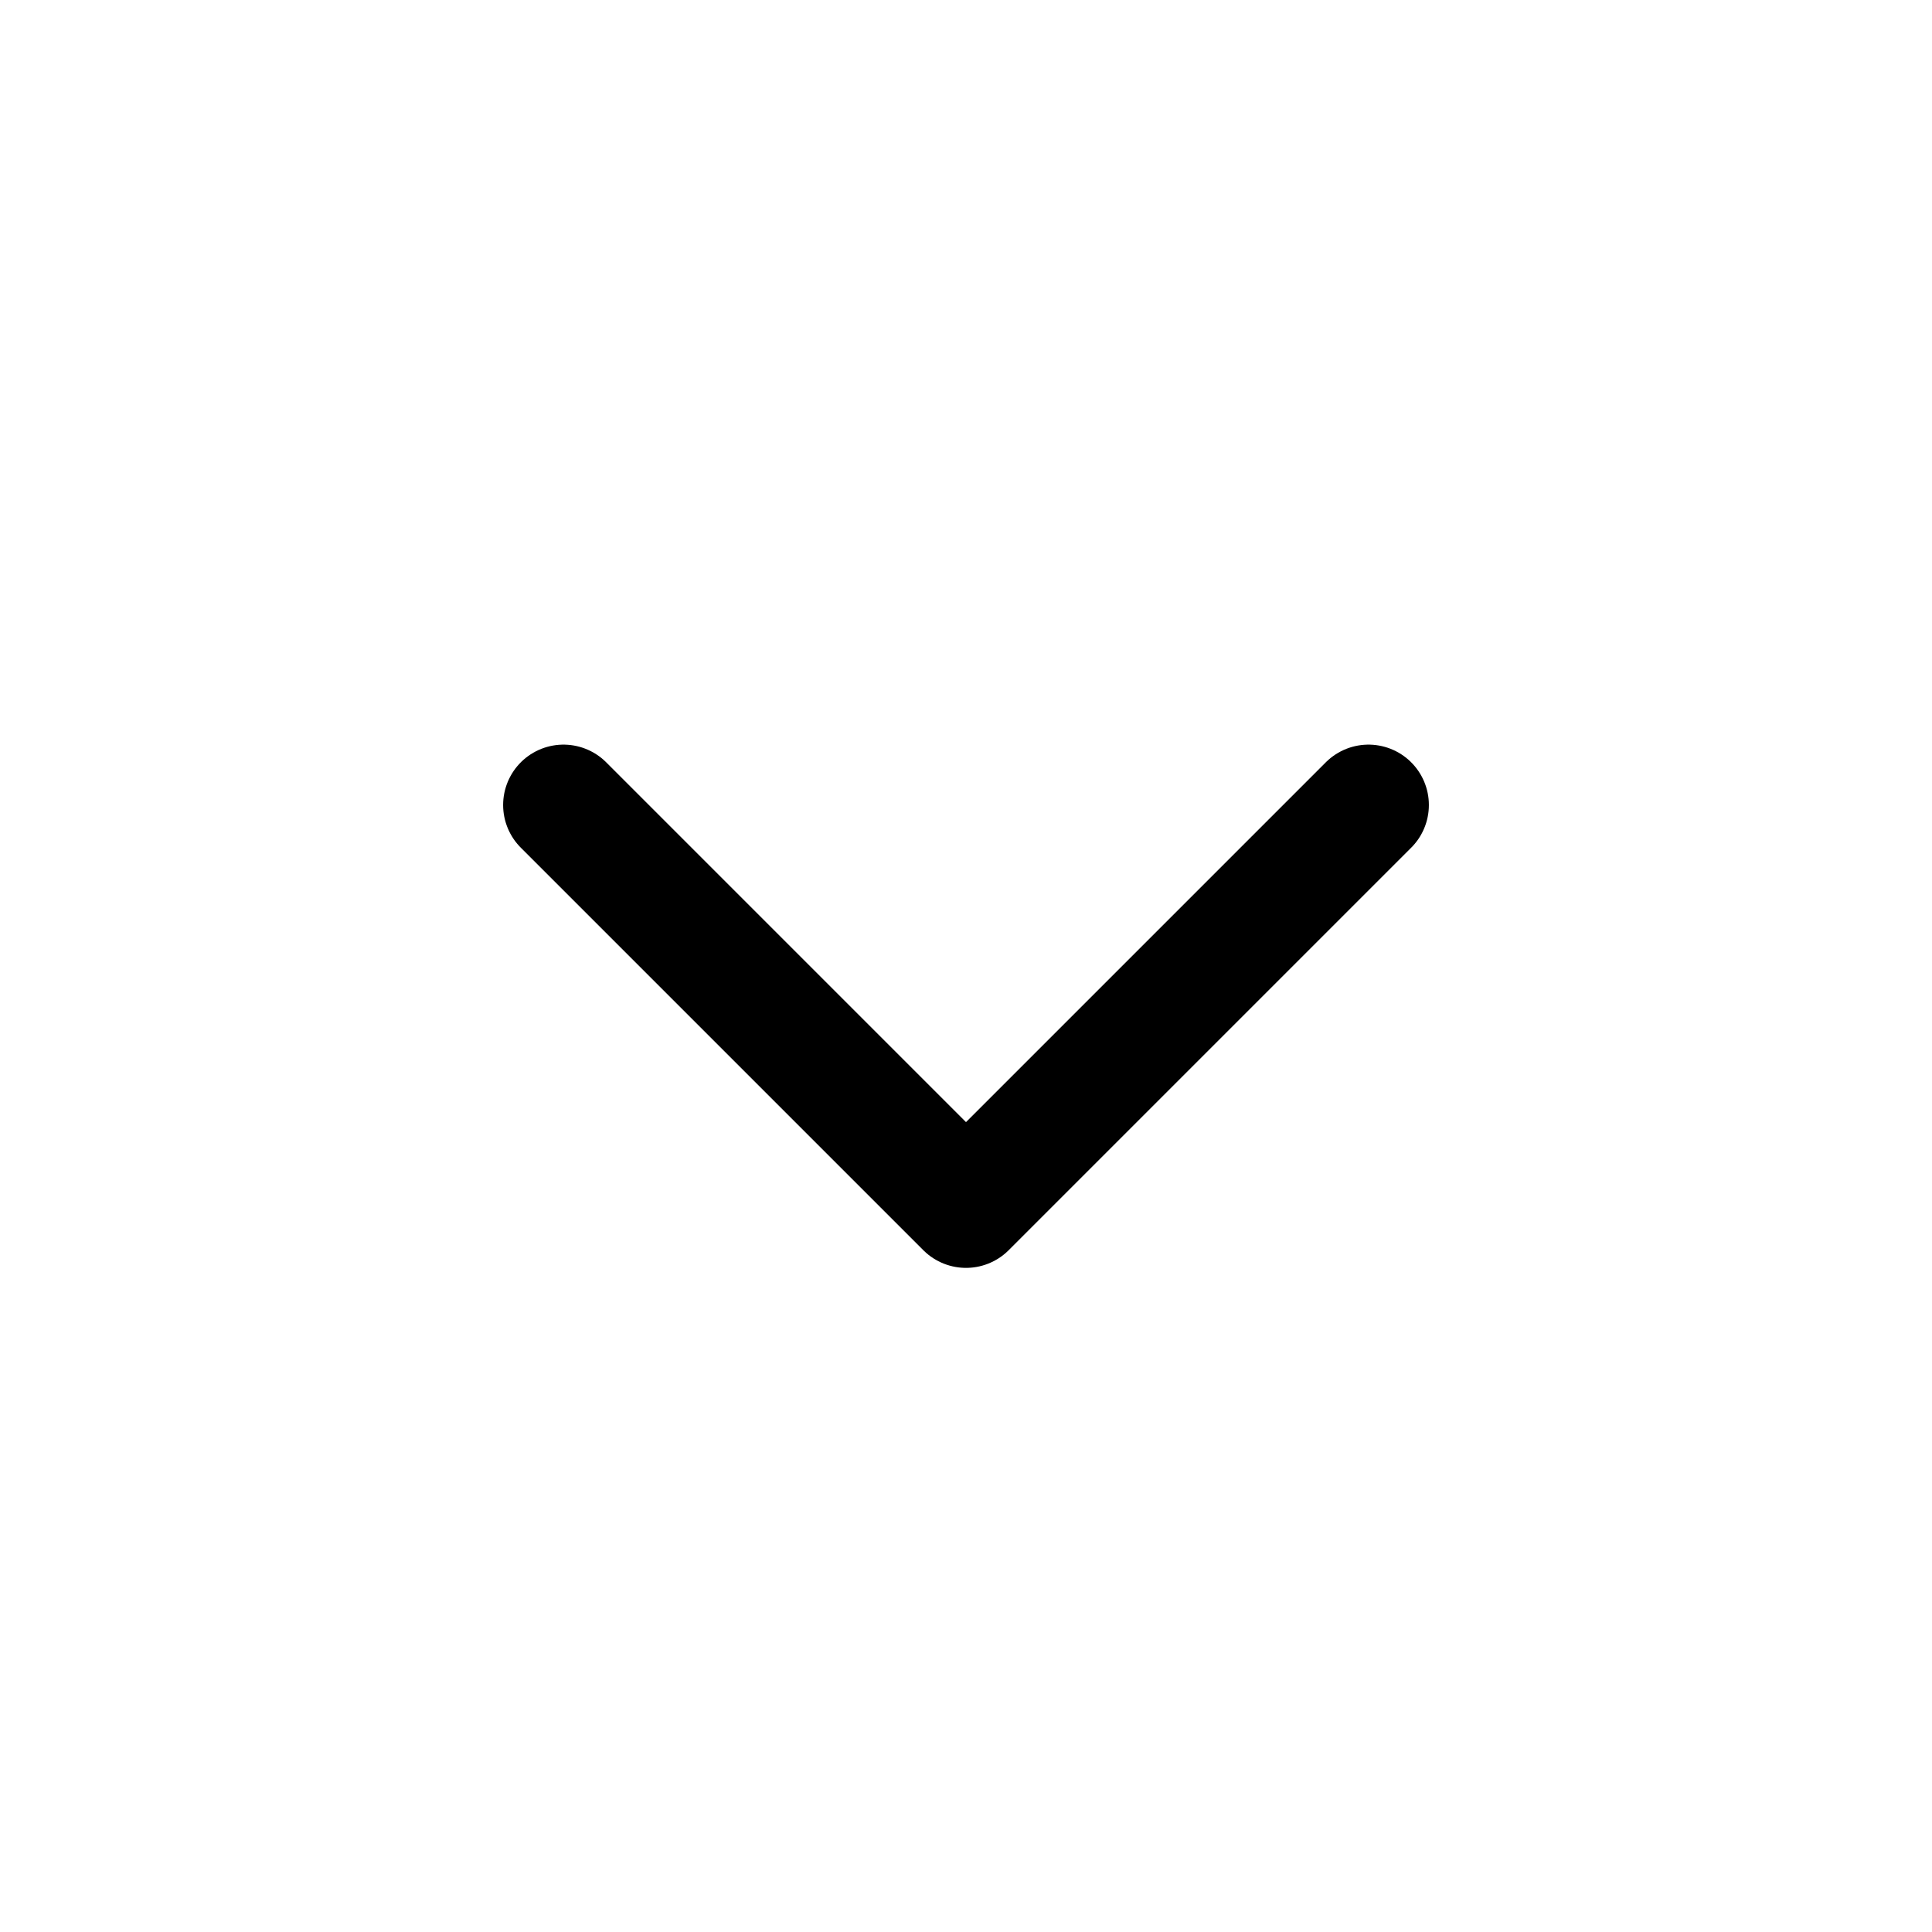
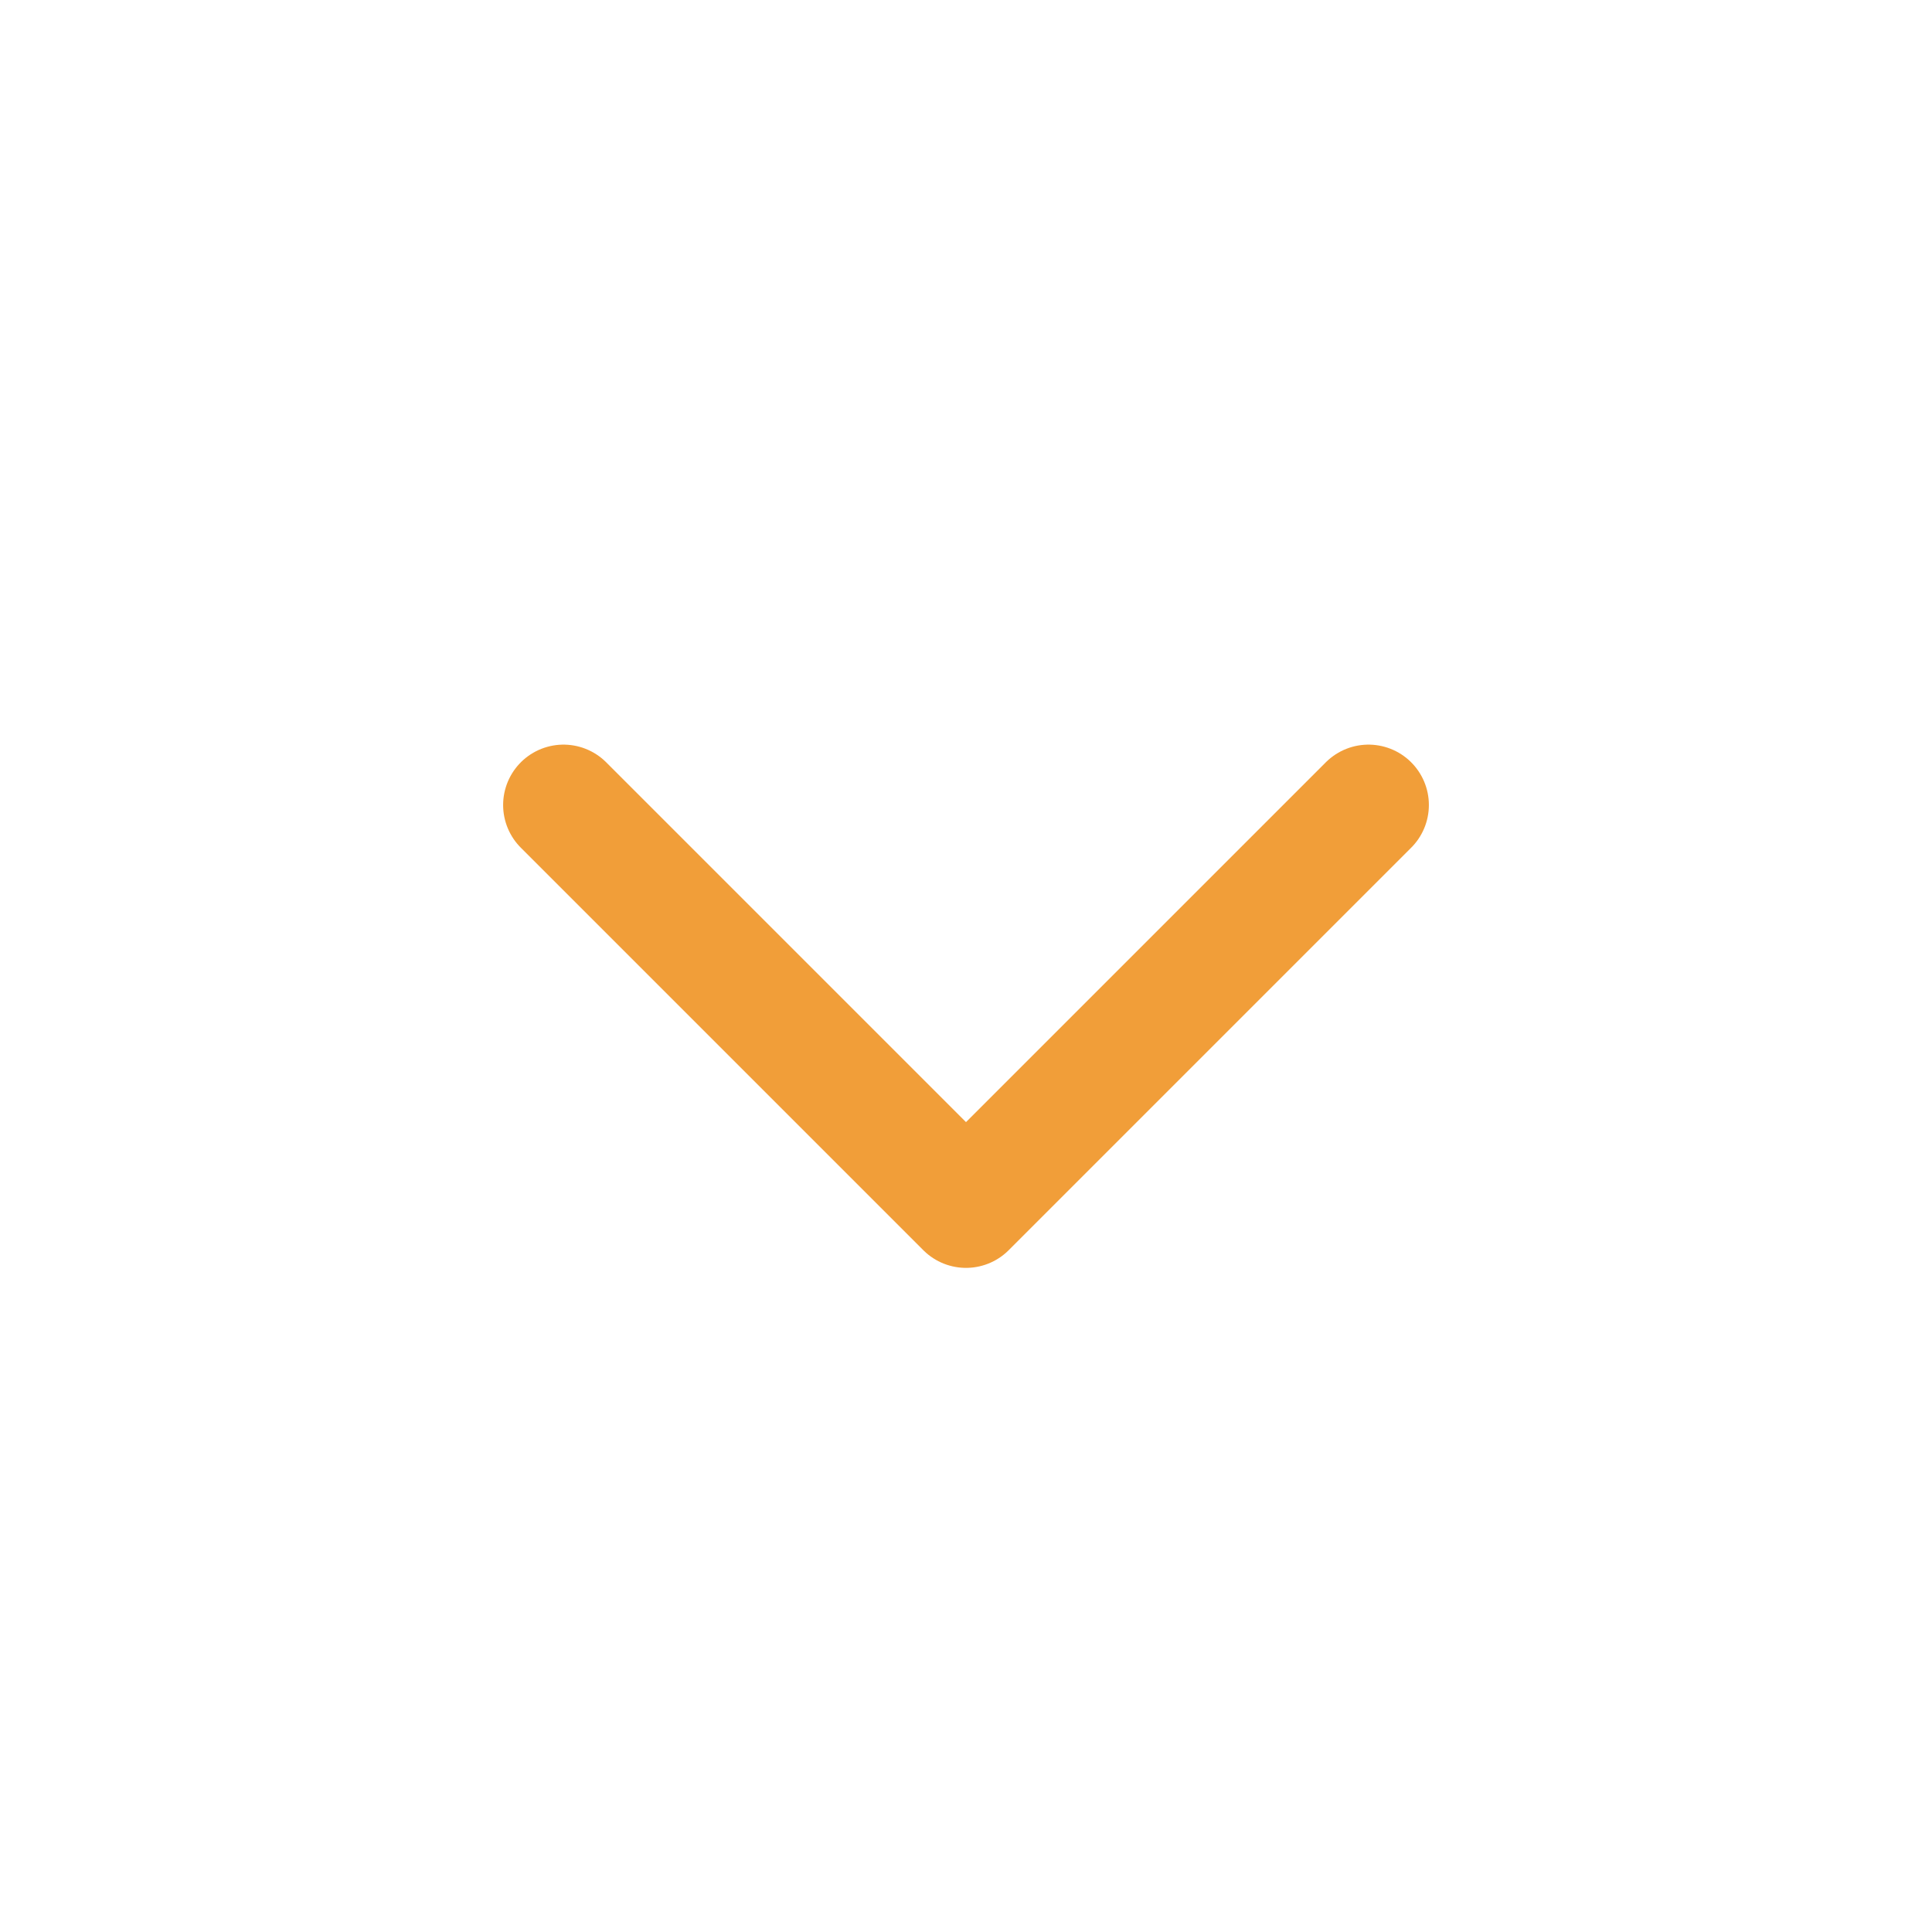
<svg xmlns="http://www.w3.org/2000/svg" width="800px" height="800px" viewBox="0 0 24 24" fill="none">
-   <path d="M7 10L12 15L17 10" stroke="#000000" stroke-width="1.5" stroke-linecap="round" stroke-linejoin="round" />
+   <path d="M7 10L12 15L17 10" stroke="#F19E39" stroke-width="1.5" stroke-linecap="round" stroke-linejoin="round" />
</svg>
